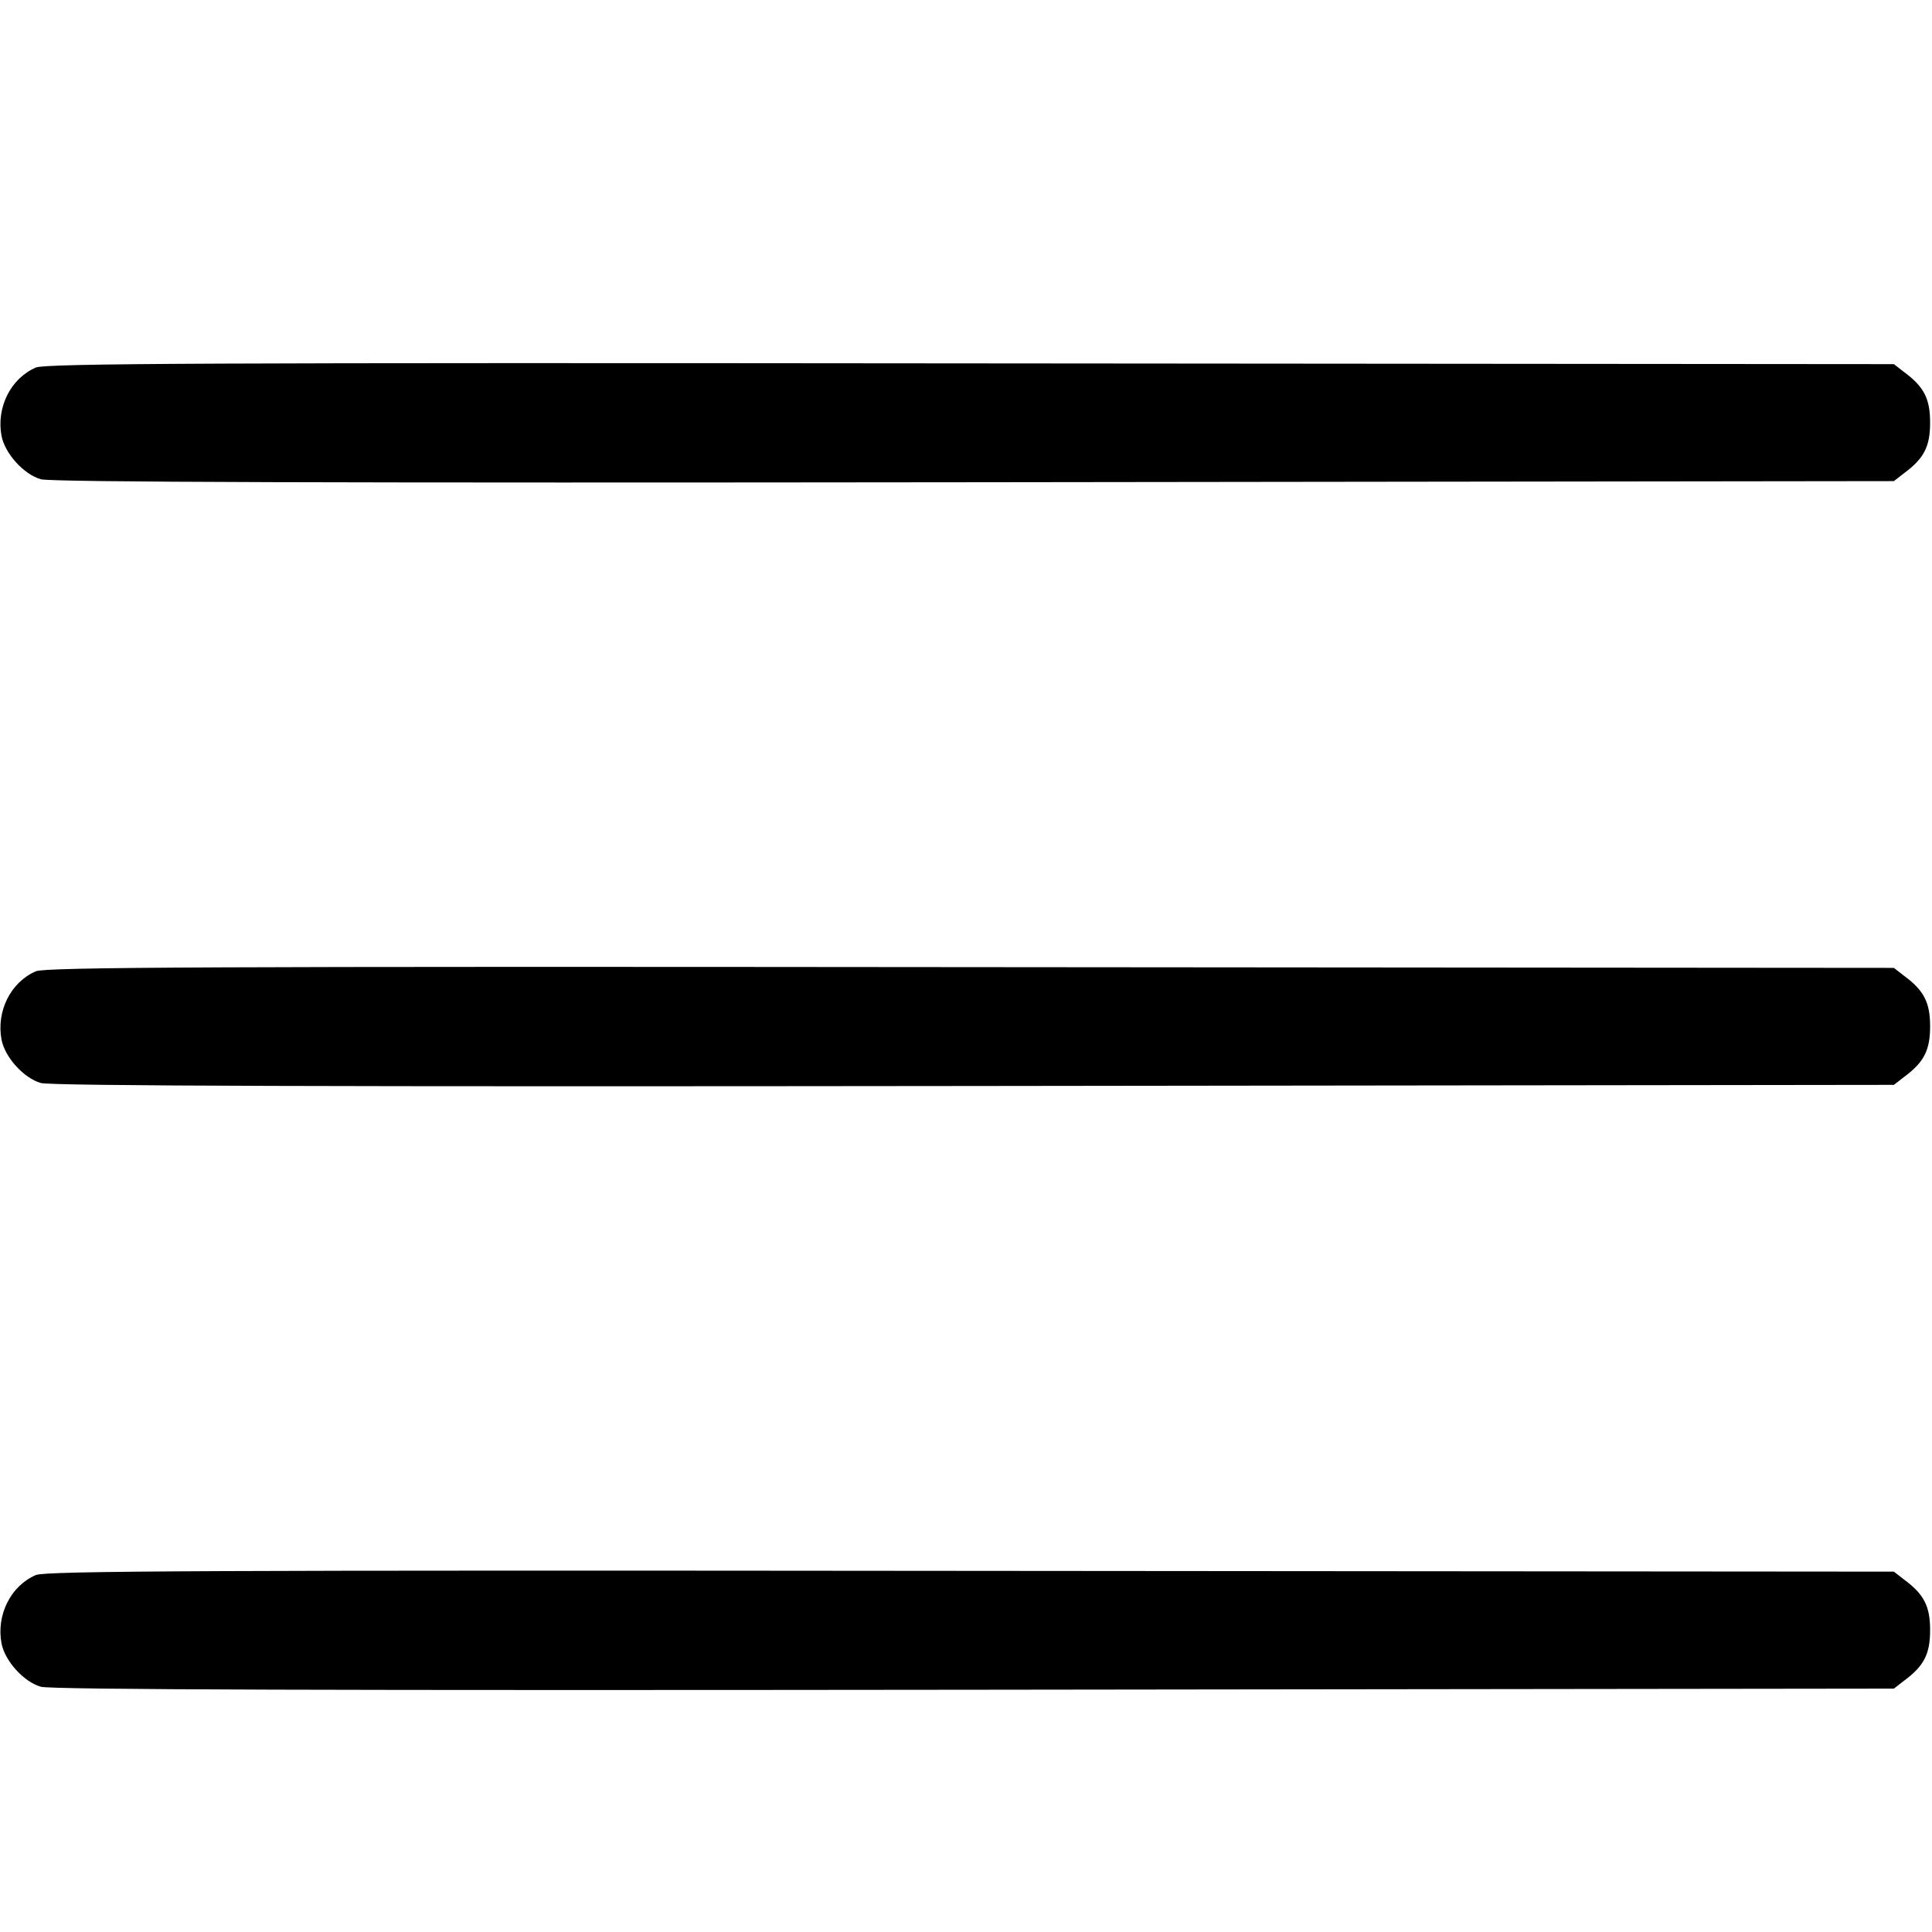
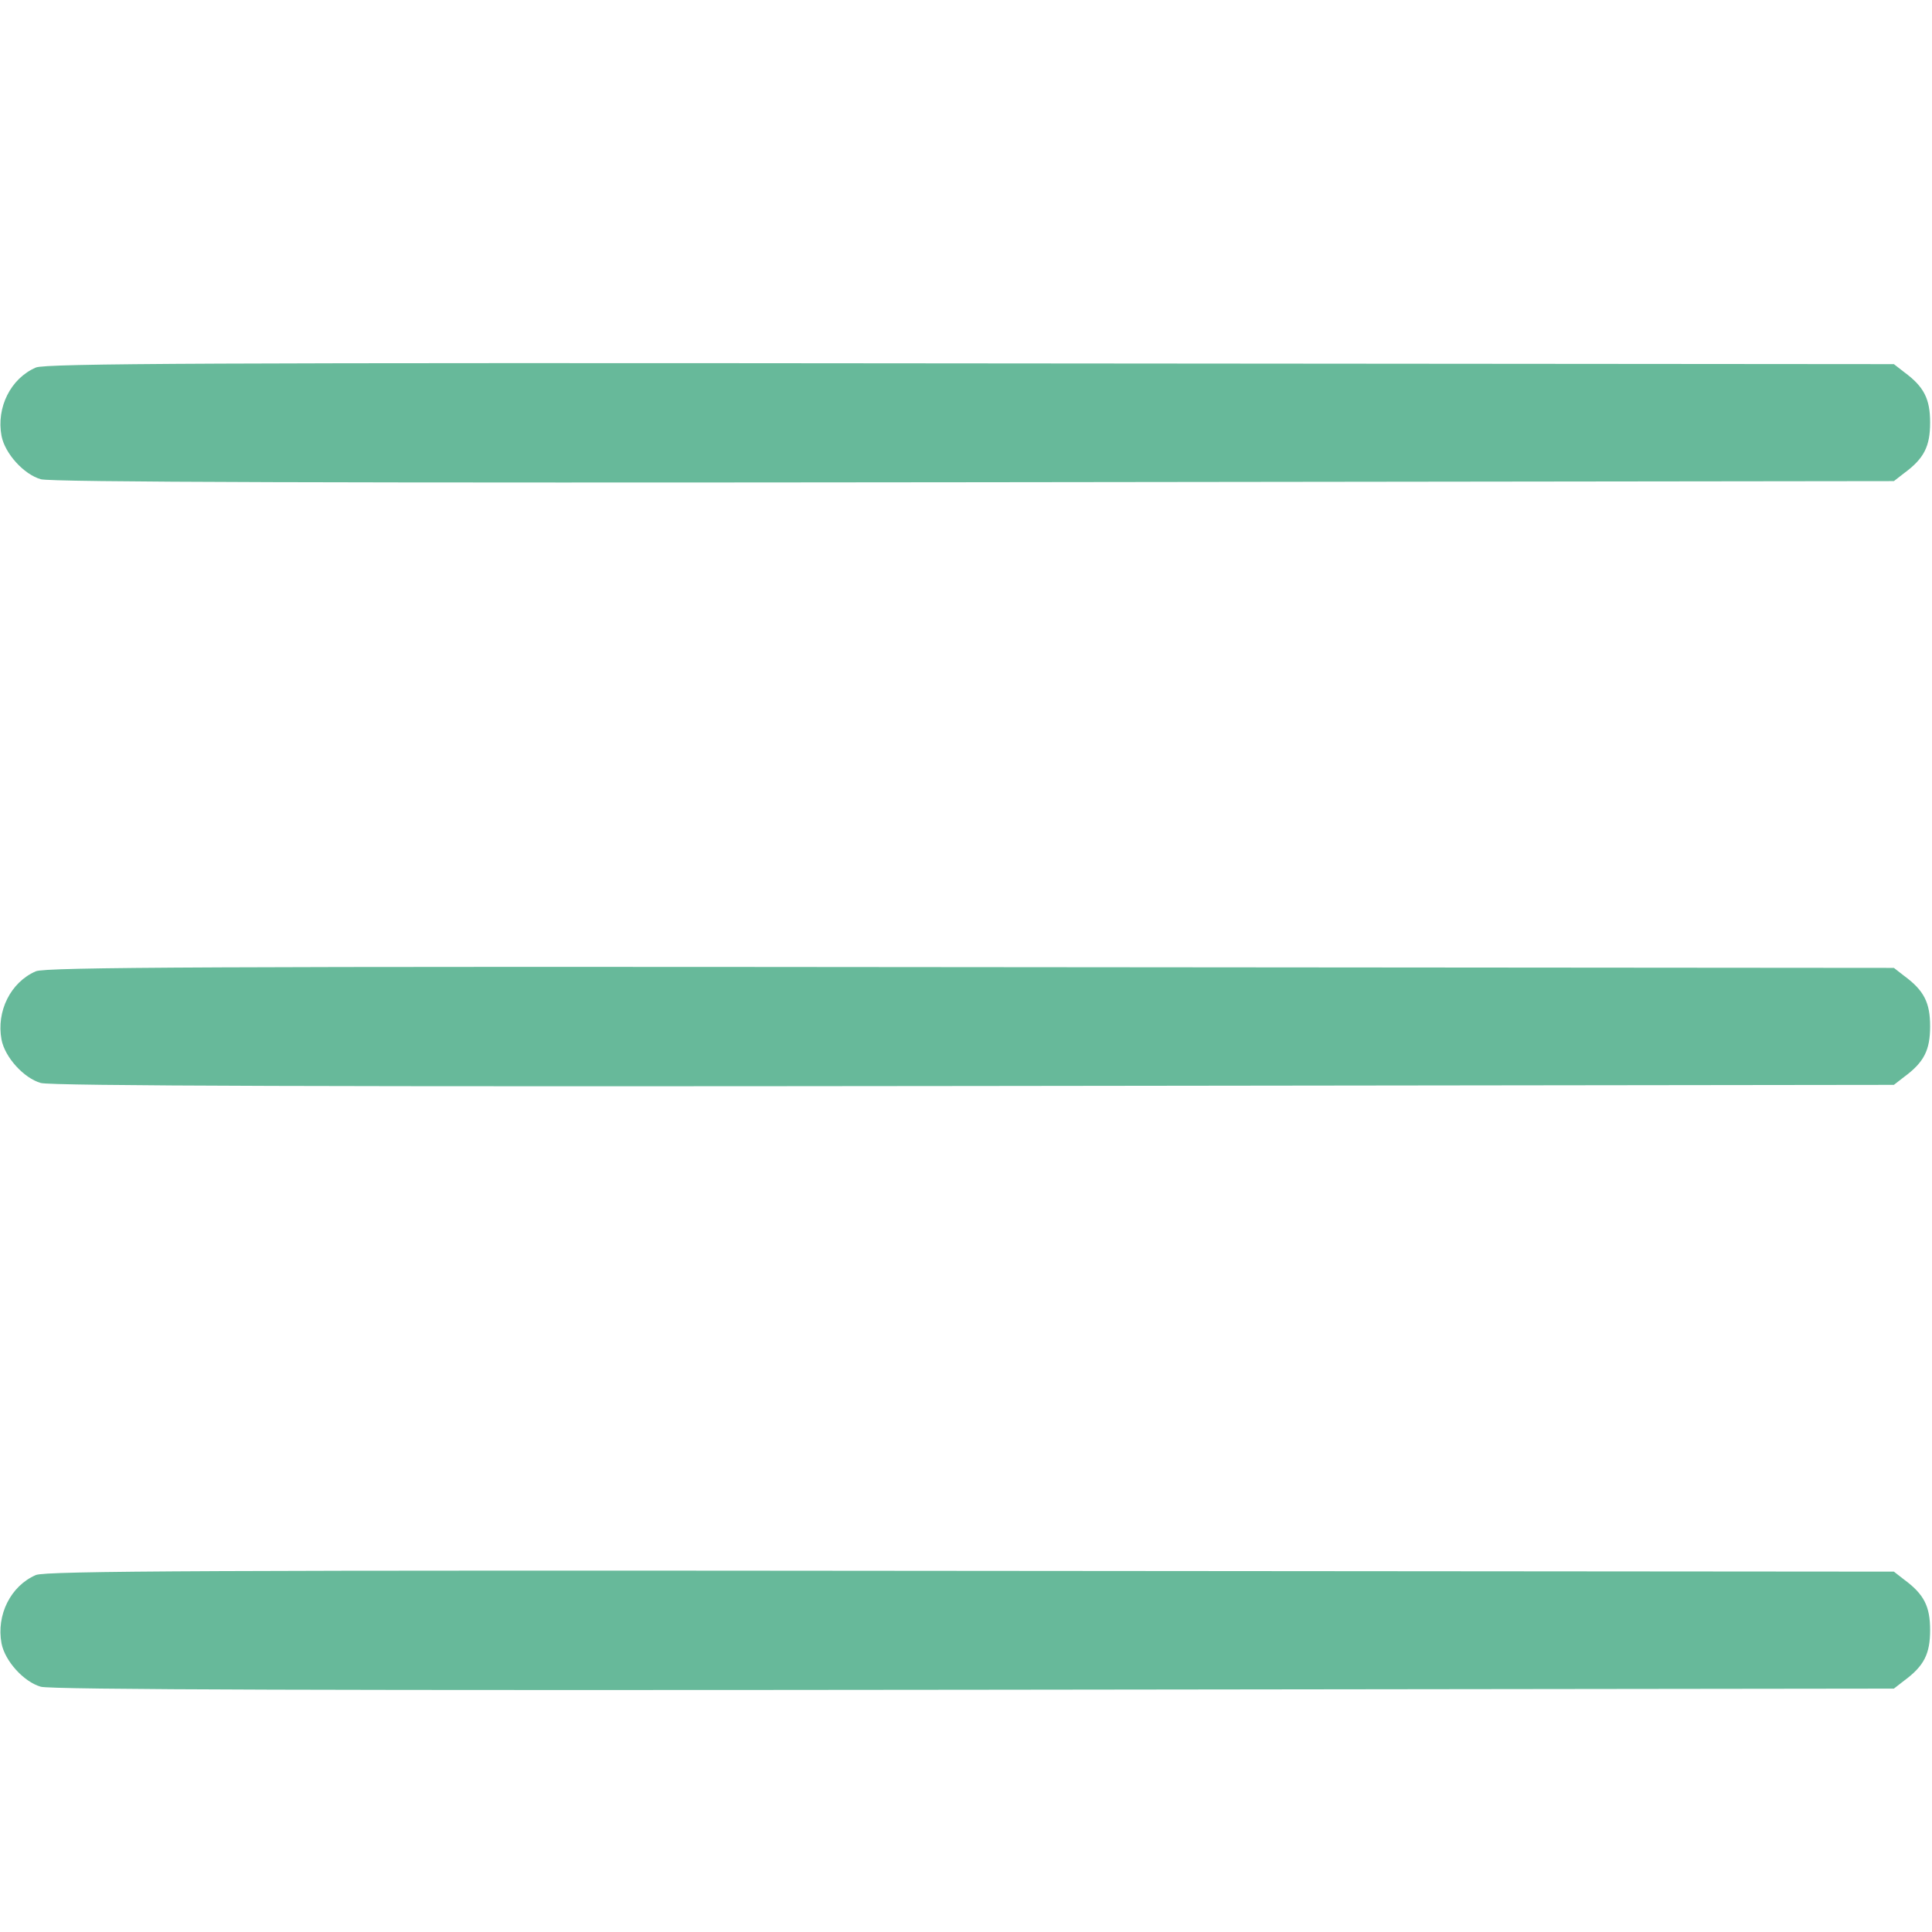
<svg xmlns="http://www.w3.org/2000/svg" version="1.0" width="512pt" height="512pt" viewBox="0 0 512 512" preserveAspectRatio="xMidYMid meet">
-   <g transform="translate(0,512) scale(0.1,-0.1)" fill="#000000" stroke="none">
+   <g transform="translate(0,512) scale(0.1,-0.1)" fill="#67B99A" stroke="none">
    <path d="M95 4146 c-67 -29 -105 -106 -91 -181 9 -47 59 -102 104 -115 26 -8 785 -10 2474 -8 l2437 3 27 21 c53 39 69 71 69 134 0 63 -16 95 -69 134 l-27 21 -2447 2 c-2019 2 -2452 0 -2477 -11z" />
    <path d="M95 2546 c-67 -29 -105 -106 -91 -181 9 -47 59 -102 104 -115 26 -8 785 -10 2474 -8 l2437 3 27 21 c53 39 69 71 69 134 0 63 -16 95 -69 134 l-27 21 -2447 2 c-2019 2 -2452 0 -2477 -11z" />
    <path d="M95 946 c-67 -29 -105 -106 -91 -181 9 -47 59 -102 104 -115 26 -8 785 -10 2474 -8 l2437 3 27 21 c53 39 69 71 69 134 0 63 -16 95 -69 134 l-27 21 -2447 2 c-2019 2 -2452 0 -2477 -11z" />
  </g>
</svg>
